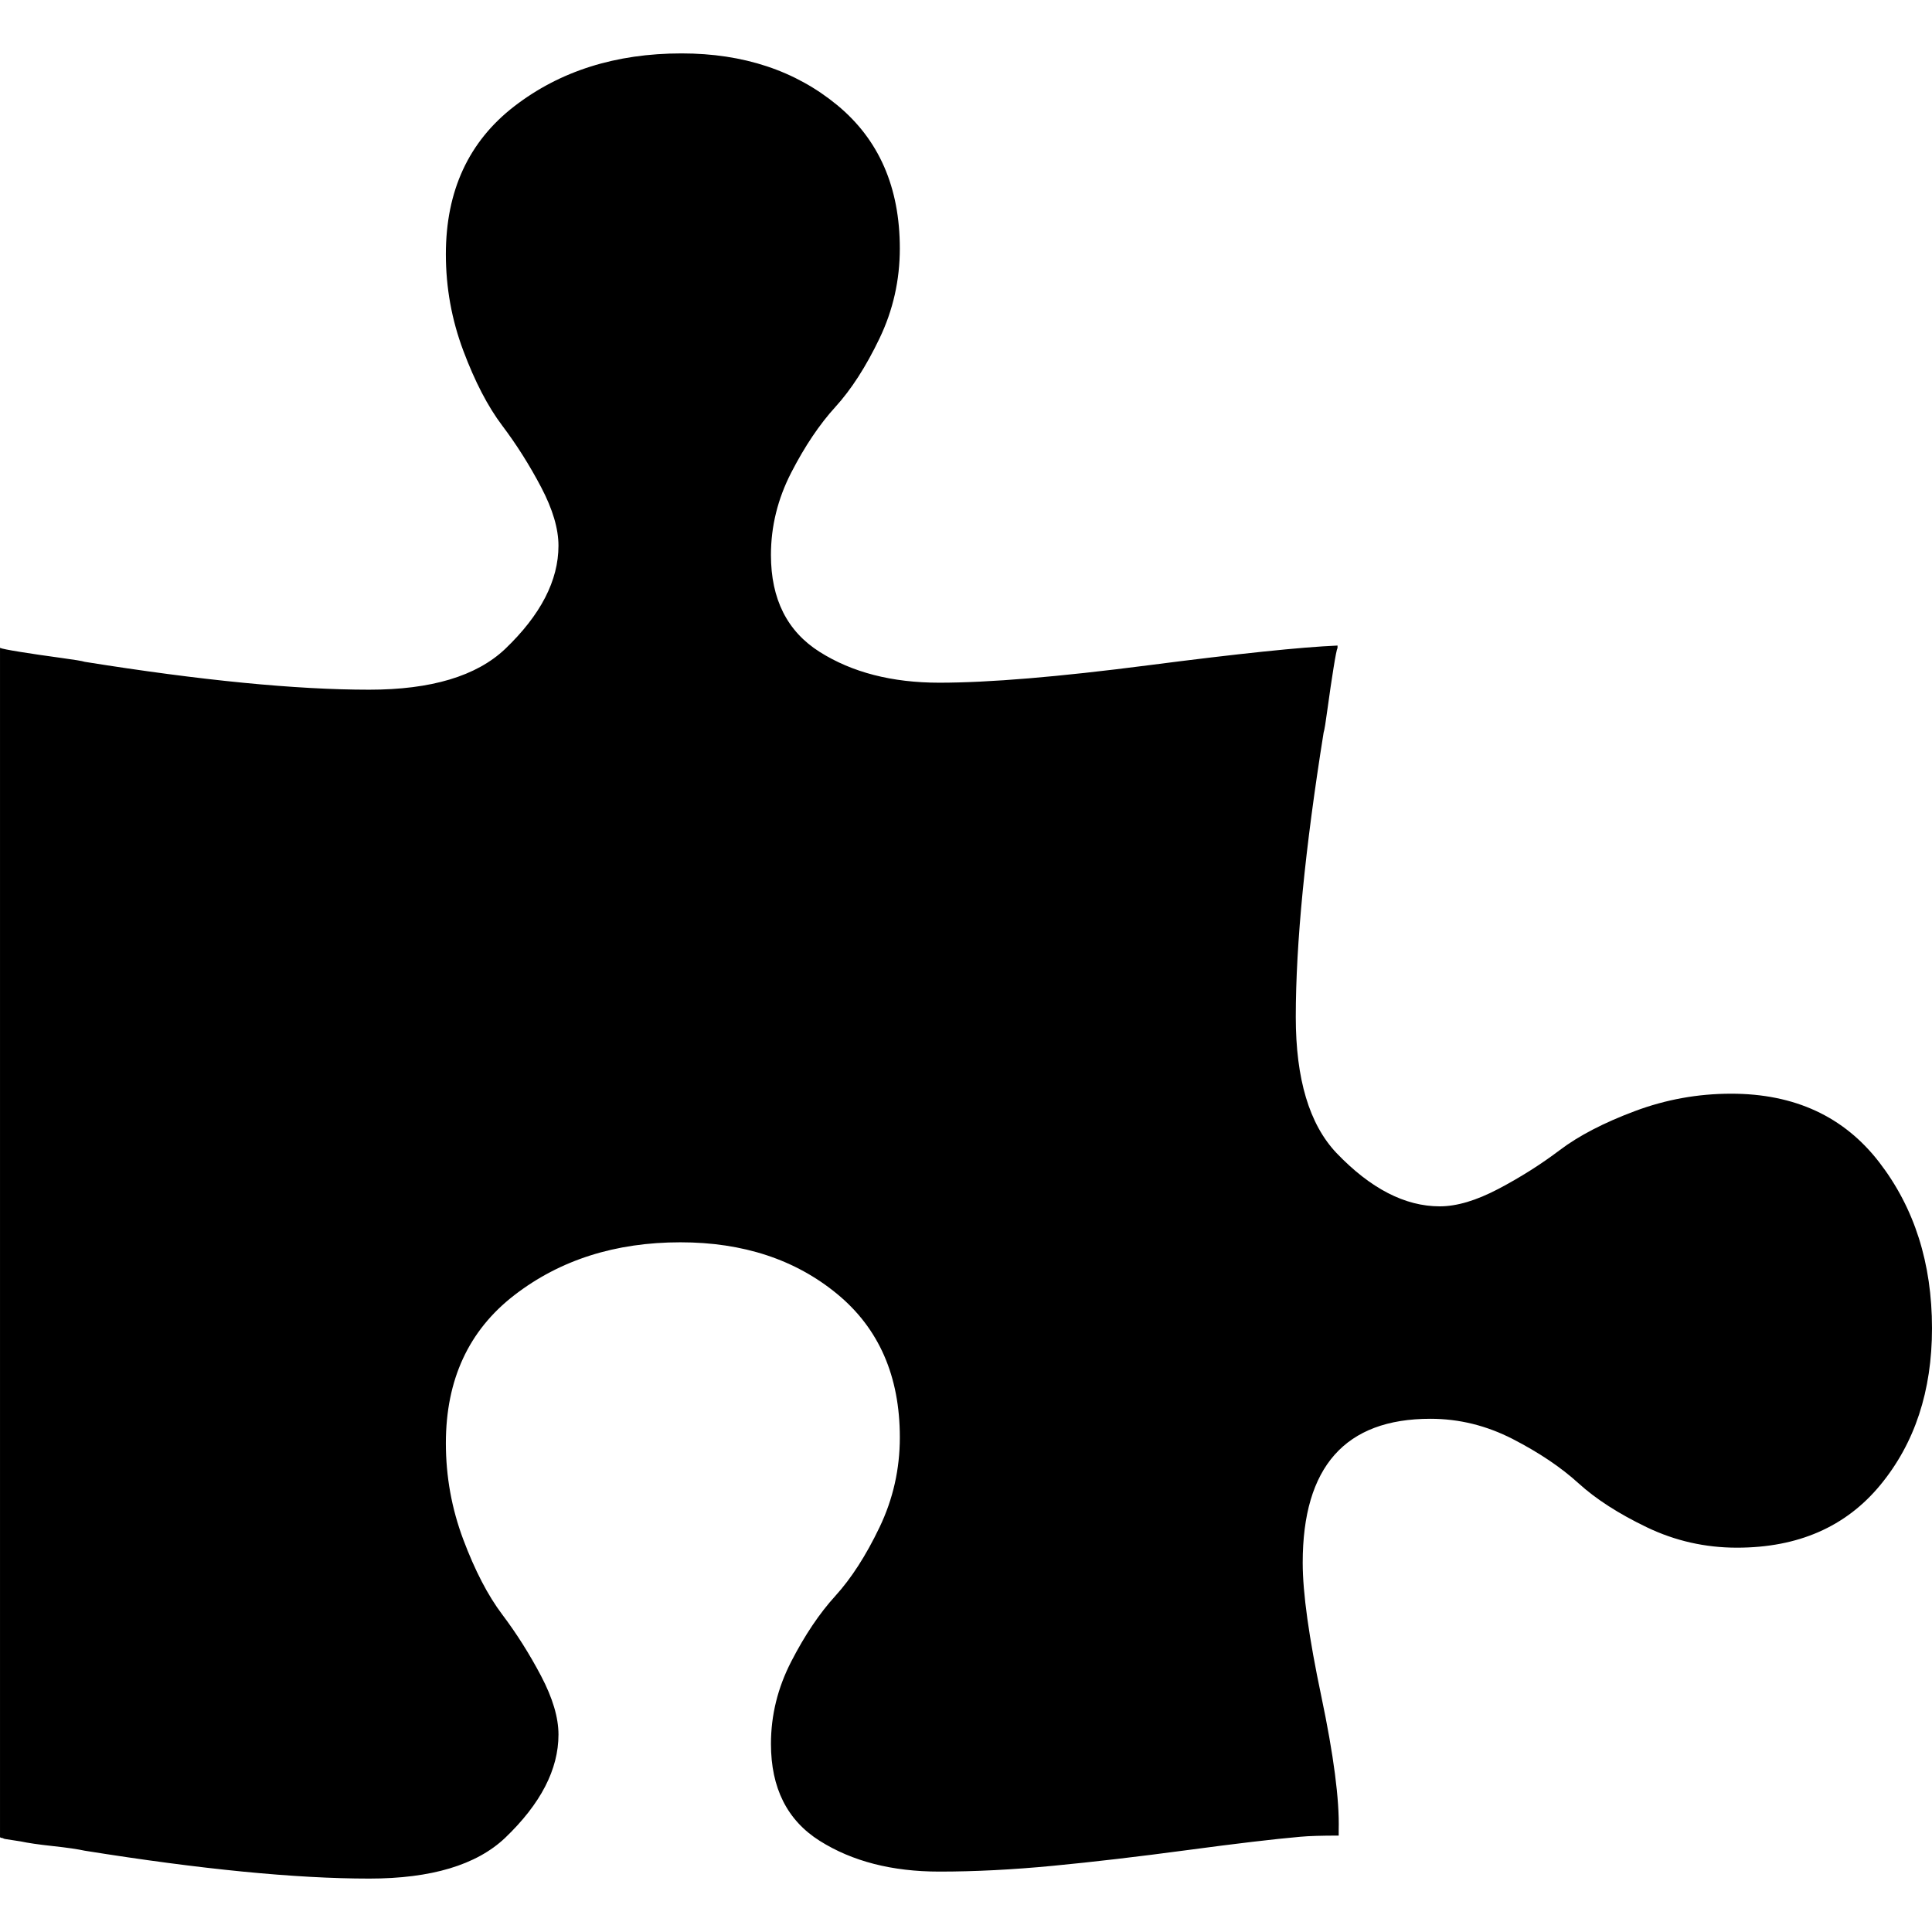
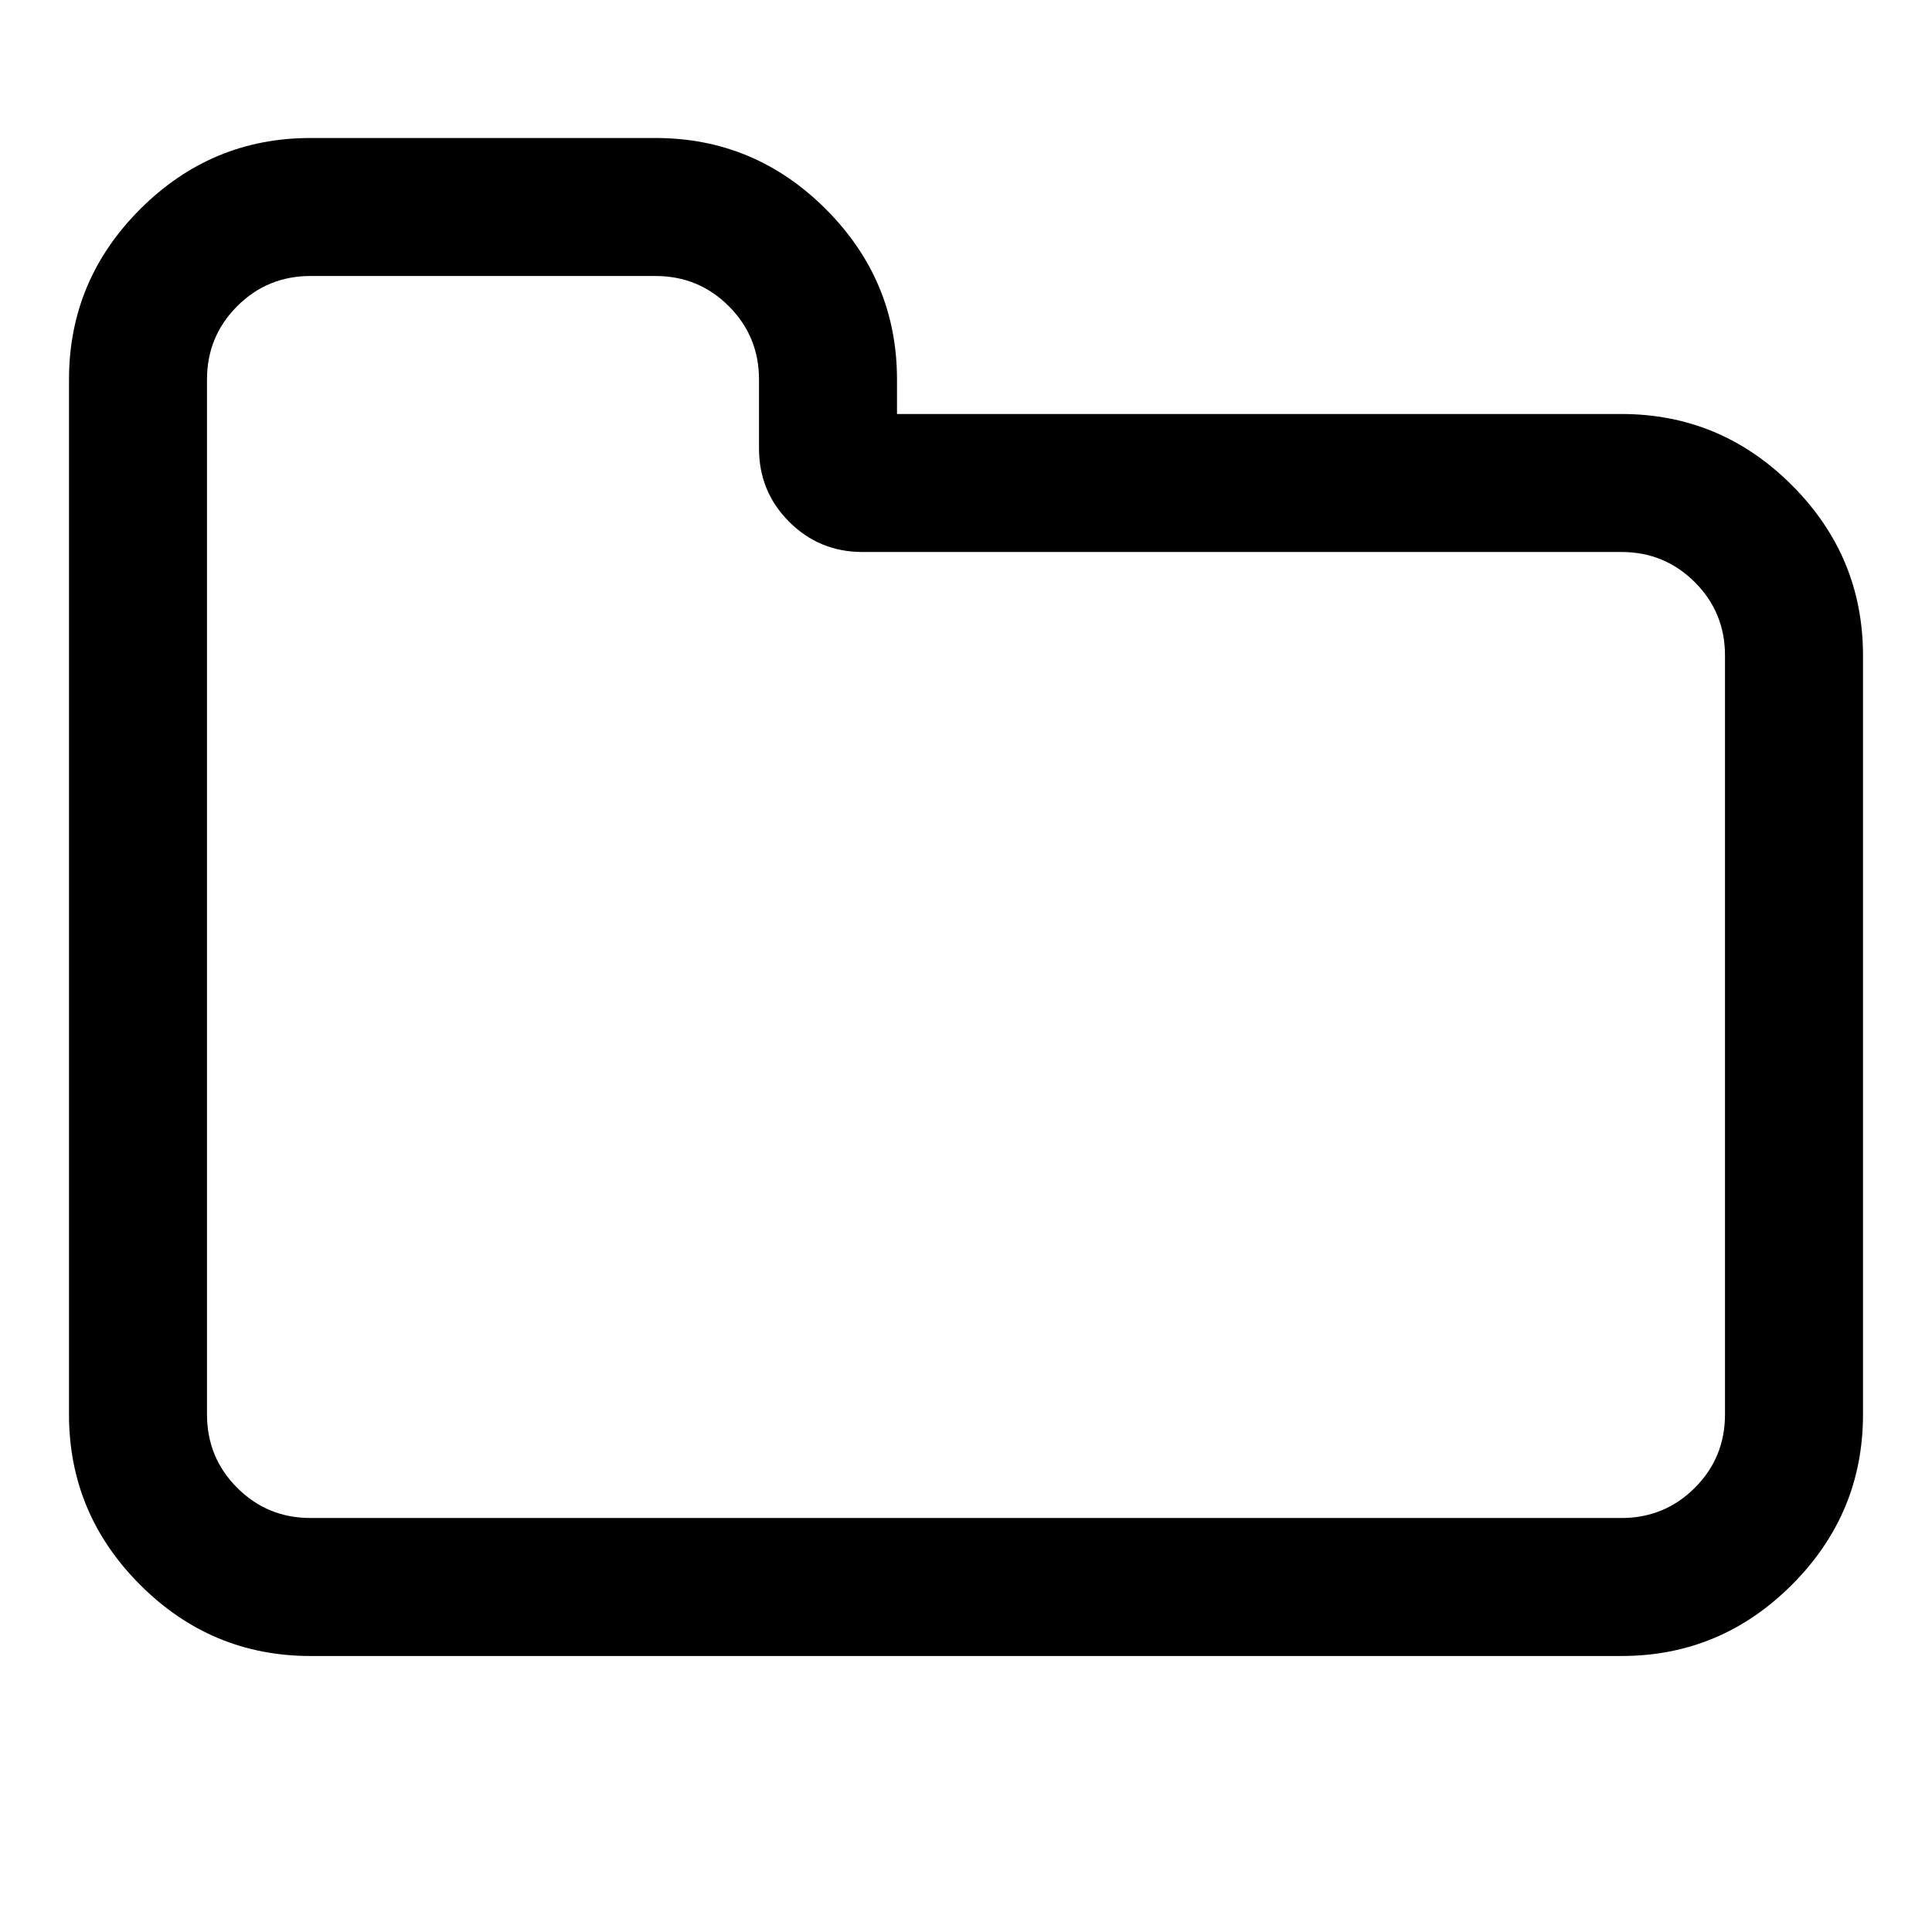
- <svg xmlns="http://www.w3.org/2000/svg" version="1.1" id="Capa_1" x="0px" y="0px" width="475.078px" height="475.077px" viewBox="0 0 475.078 475.077" style="enable-background:new 0 0 475.078 475.077;" xml:space="preserve">
-   <g>
-     <path d="M462.094,285.791c-8.658-11.231-20.793-16.851-36.398-16.851c-8.186,0-16.084,1.43-23.694,4.284   c-7.625,2.854-13.765,6.044-18.426,9.564c-4.653,3.519-9.705,6.711-15.125,9.565c-5.421,2.854-10.232,4.288-14.414,4.288   c-8.569,0-17.036-4.381-25.413-13.135c-6.663-7.046-9.993-18.175-9.993-33.403c0-18.083,2.279-41.399,6.845-69.949   c0.198-0.571,0.526-2.618,0.999-6.139c0.486-3.518,0.951-6.757,1.431-9.707c0.472-2.95,0.801-4.615,0.992-4.998v-0.57   c-8.938,0.382-24.455,1.997-46.534,4.853c-22.08,2.856-39.205,4.283-51.391,4.283c-11.61,0-21.414-2.521-29.408-7.566   c-7.993-5.043-11.991-12.991-11.991-23.839c0-7.045,1.668-13.8,4.996-20.273c3.33-6.473,6.947-11.851,10.85-16.134   c3.905-4.286,7.521-9.9,10.85-16.846c3.332-6.942,4.996-14.322,4.996-22.123c0-15.037-5.136-26.794-15.415-35.26   c-10.278-8.466-23.029-12.703-38.256-12.703c-16.18,0-29.88,4.332-41.112,12.99c-11.228,8.66-16.845,20.795-16.845,36.403   c0,8.182,1.427,16.081,4.283,23.695c2.853,7.613,6.04,13.752,9.563,18.417c3.521,4.665,6.71,9.707,9.563,15.131   c2.856,5.428,4.281,10.232,4.281,14.419c0,8.566-4.377,17.036-13.134,25.41c-7.043,6.663-18.175,10-33.402,10   c-18.083,0-41.399-2.286-69.949-6.854c-0.568-0.2-2.615-0.534-6.136-1.01c-3.523-0.477-6.757-0.95-9.707-1.427   c-2.952-0.476-4.62-0.806-4.998-0.999V451.67c0,0.191,0.19,0.287,0.571,0.287c0.378,0.188,0.666,0.28,0.855,0.28l3.711,0.575   c1.716,0.373,4.331,0.76,7.852,1.137c3.523,0.38,6.14,0.767,7.854,1.14c28.549,4.571,51.866,6.854,69.949,6.854   c15.227,0,26.359-3.334,33.402-10c8.757-8.374,13.134-16.847,13.134-25.406c0-4.185-1.425-8.99-4.281-14.421   c-2.853-5.421-6.045-10.461-9.563-15.126c-3.518-4.664-6.707-10.804-9.563-18.415c-2.856-7.613-4.283-15.512-4.283-23.698   c0-15.608,5.617-27.747,16.846-36.404c11.228-8.662,24.838-12.991,40.824-12.991c15.419,0,28.266,4.237,38.544,12.703   c10.278,8.467,15.415,20.226,15.415,35.262c0,7.8-1.665,15.182-4.996,22.121c-3.33,6.951-6.951,12.56-10.85,16.851   c-3.903,4.285-7.517,9.657-10.85,16.133c-3.331,6.468-4.996,13.227-4.996,20.266c0,10.855,3.995,18.802,11.991,23.846   c7.998,5.041,17.799,7.56,29.408,7.56c8.758,0,18.083-0.473,27.979-1.427c9.897-0.948,20.889-2.235,32.977-3.854   c12.087-1.619,21.36-2.718,27.832-3.285c2.098-0.195,5.239-0.288,9.421-0.288v-1.423c0.192-7.423-1.235-18.367-4.277-32.836   c-3.046-14.462-4.575-25.406-4.575-32.832c0-23.603,10.468-35.402,31.408-35.402c7.046,0,13.802,1.666,20.273,4.996   c6.471,3.333,11.847,6.954,16.128,10.852c4.288,3.905,9.911,7.519,16.854,10.852c6.943,3.327,14.314,4.997,22.117,4.997   c15.037,0,26.796-5.141,35.262-15.417c8.474-10.284,12.703-23.124,12.703-38.541C475.078,310.622,470.752,297.022,462.094,285.791z   " />
-   </g>
-   <g>
- </g>
-   <g>
- </g>
-   <g>
- </g>
-   <g>
- </g>
-   <g>
- </g>
-   <g>
- </g>
-   <g>
- </g>
-   <g>
- </g>
-   <g>
- </g>
-   <g>
- </g>
-   <g>
- </g>
-   <g>
- </g>
-   <g>
- </g>
-   <g>
- </g>
-   <g>
- </g>
+ <svg xmlns="http://www.w3.org/2000/svg" width="1792" height="1792" viewBox="0 0 1792 1792">
+   <path d="M1600 1312v-704q0-40-28-68t-68-28h-704q-40 0-68-28t-28-68v-64q0-40-28-68t-68-28h-320q-40 0-68 28t-28 68v960q0 40 28 68t68 28h1216q40 0 68-28t28-68zm128-704v704q0 92-66 158t-158 66h-1216q-92 0-158-66t-66-158v-960q0-92 66-158t158-66h320q92 0 158 66t66 158v32h672q92 0 158 66t66 158z" />
</svg>
